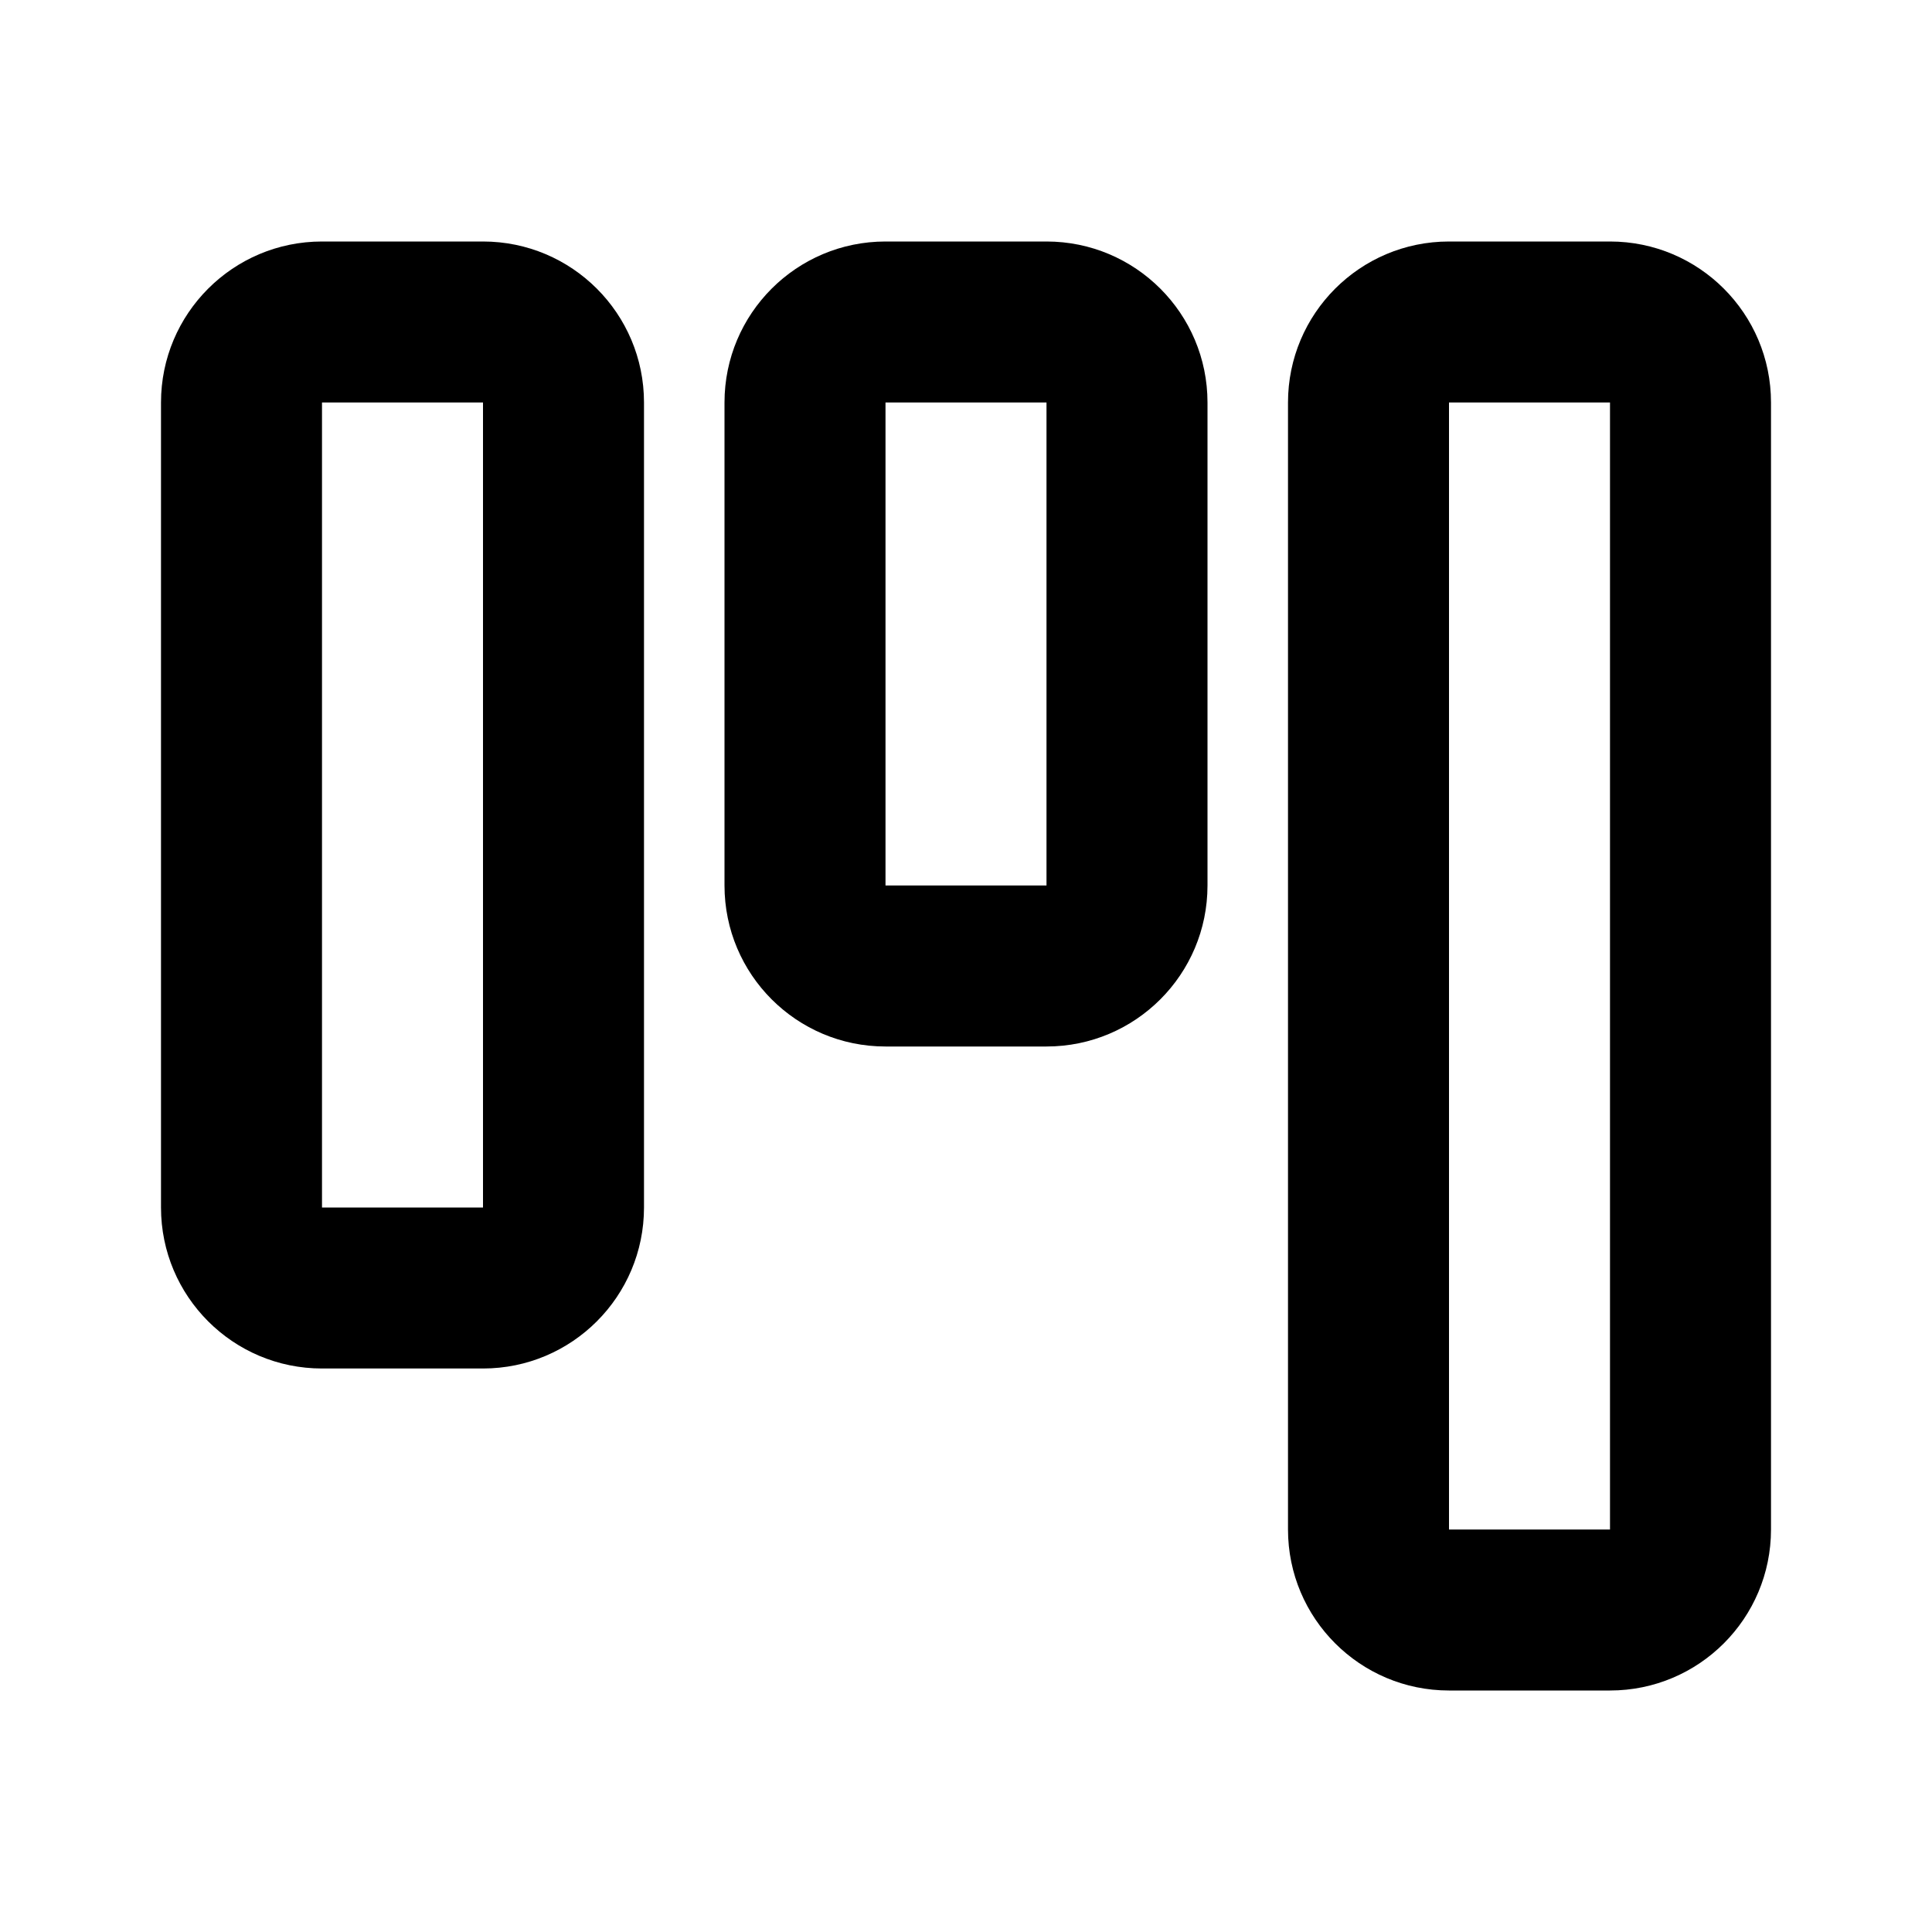
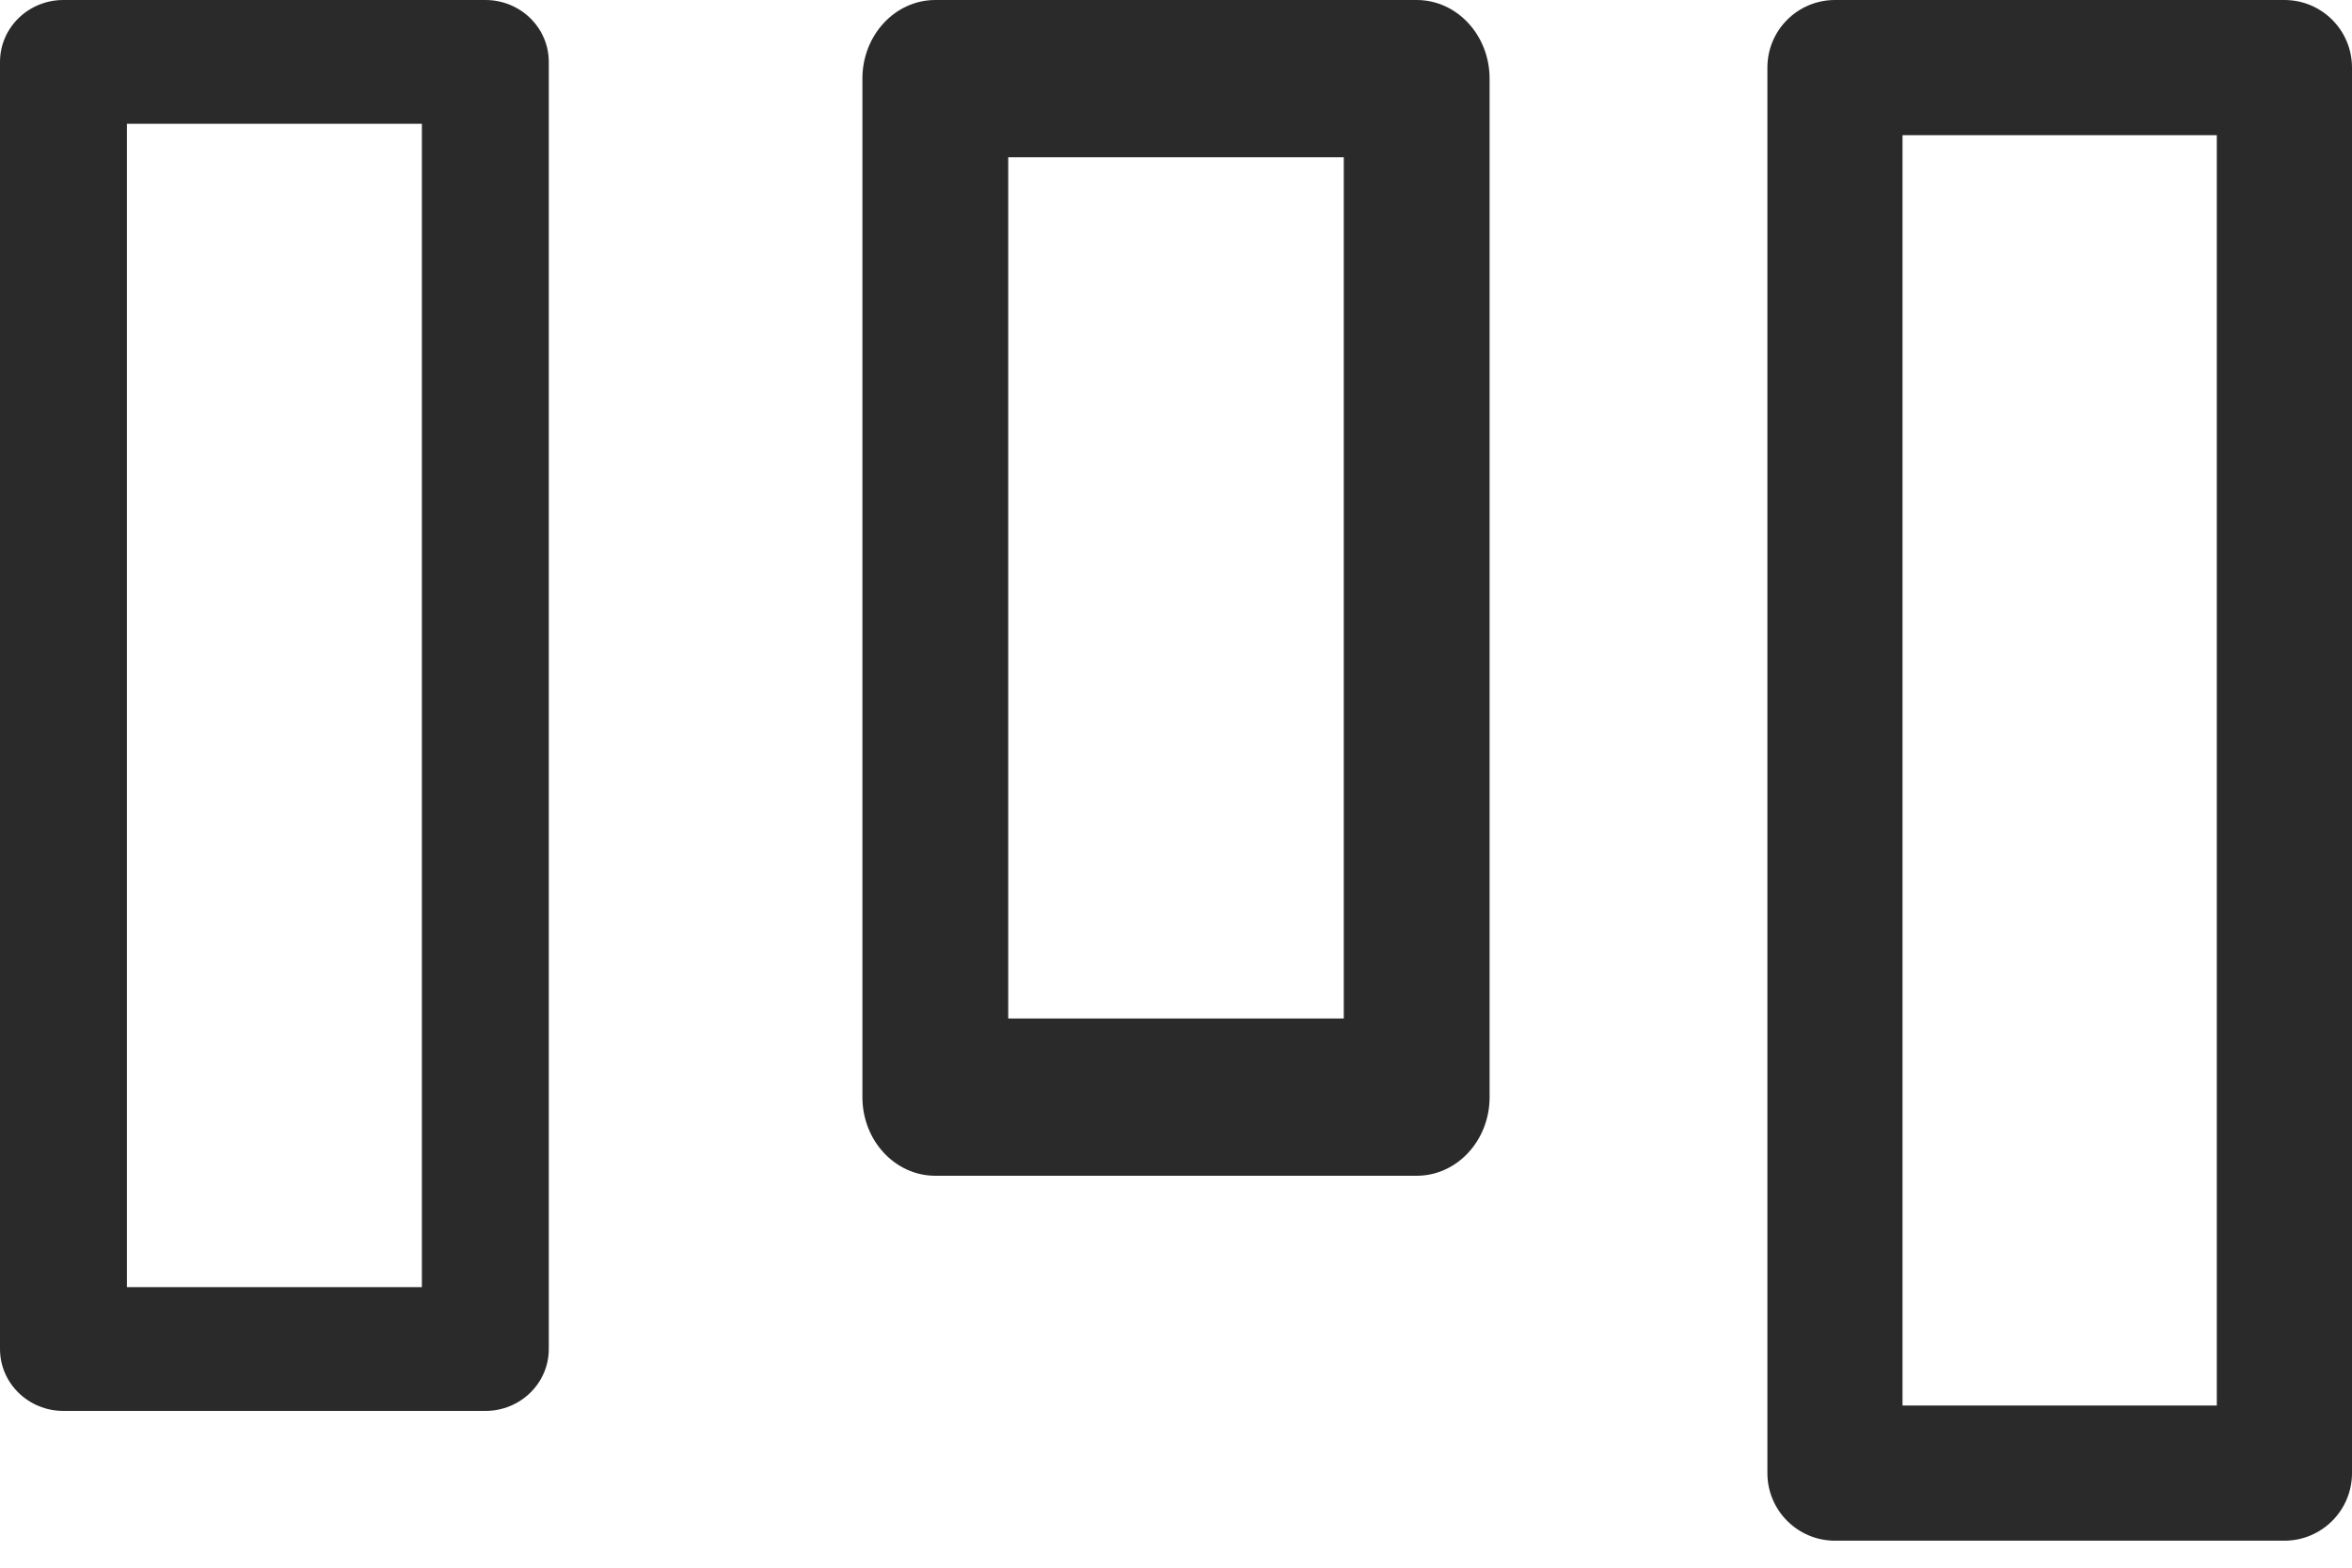
- <svg xmlns="http://www.w3.org/2000/svg" viewBox="0 0 24 24" id="pipeline">
-   <path d="M20 3a2 2 0 0 1 2 2v14a2 2 0 0 1-2 2h-2a2 2 0 0 1-2-2V5a2 2 0 0 1 2-2zm0 2h-2v14h2zM6 3a2 2 0 0 1 2 2v10a2 2 0 0 1-2 2H4a2 2 0 0 1-2-2V5a2 2 0 0 1 2-2zm0 2H4v10h2zm7-2a2 2 0 0 1 2 2v6a2 2 0 0 1-2 2h-2a2 2 0 0 1-2-2V5a2 2 0 0 1 2-2zm0 2h-2v6h2z" fill-rule="evenodd" />
+ <svg xmlns="http://www.w3.org/2000/svg" width="27" height="18" viewBox="0 0 27 18" fill="none">
+   <path d="M16.263 13.5H10.737C10.275 13.5 9.9 13.096 9.9 12.597L9.9 0.903C9.9 0.404 10.275 9.53674e-07 10.737 9.53674e-07H16.263C16.725 9.53674e-07 17.1 0.404 17.1 0.903V12.597C17.1 13.096 16.725 13.5 16.263 13.5ZM15.426 1.806H11.574L11.574 11.694H15.426L15.426 1.806Z" fill="#2A2A2A" />
+   <path d="M26.224 17.69H21.065C20.636 17.69 20.289 17.342 20.289 16.914L20.289 0.776C20.289 0.347 20.636 -1.14441e-05 21.065 -1.14441e-05H26.224C26.653 -1.14441e-05 27 0.347 27 0.776V16.914C27 17.342 26.653 17.69 26.224 17.69ZM25.448 1.552H21.84L21.84 16.138H25.448V1.552Z" fill="#2A2A2A" />
+   <path d="M5.572 16.2H0.728C0.326 16.2 0 15.882 0 15.489L0 0.711C0 0.318 0.326 1.90735e-06 0.728 1.90735e-06H5.572C5.974 1.90735e-06 6.3 0.318 6.3 0.711L6.3 15.489C6.3 15.882 5.974 16.2 5.572 16.2ZM4.843 1.421H1.457L1.457 14.779H4.843L4.843 1.421Z" fill="#2A2A2A" />
</svg>
